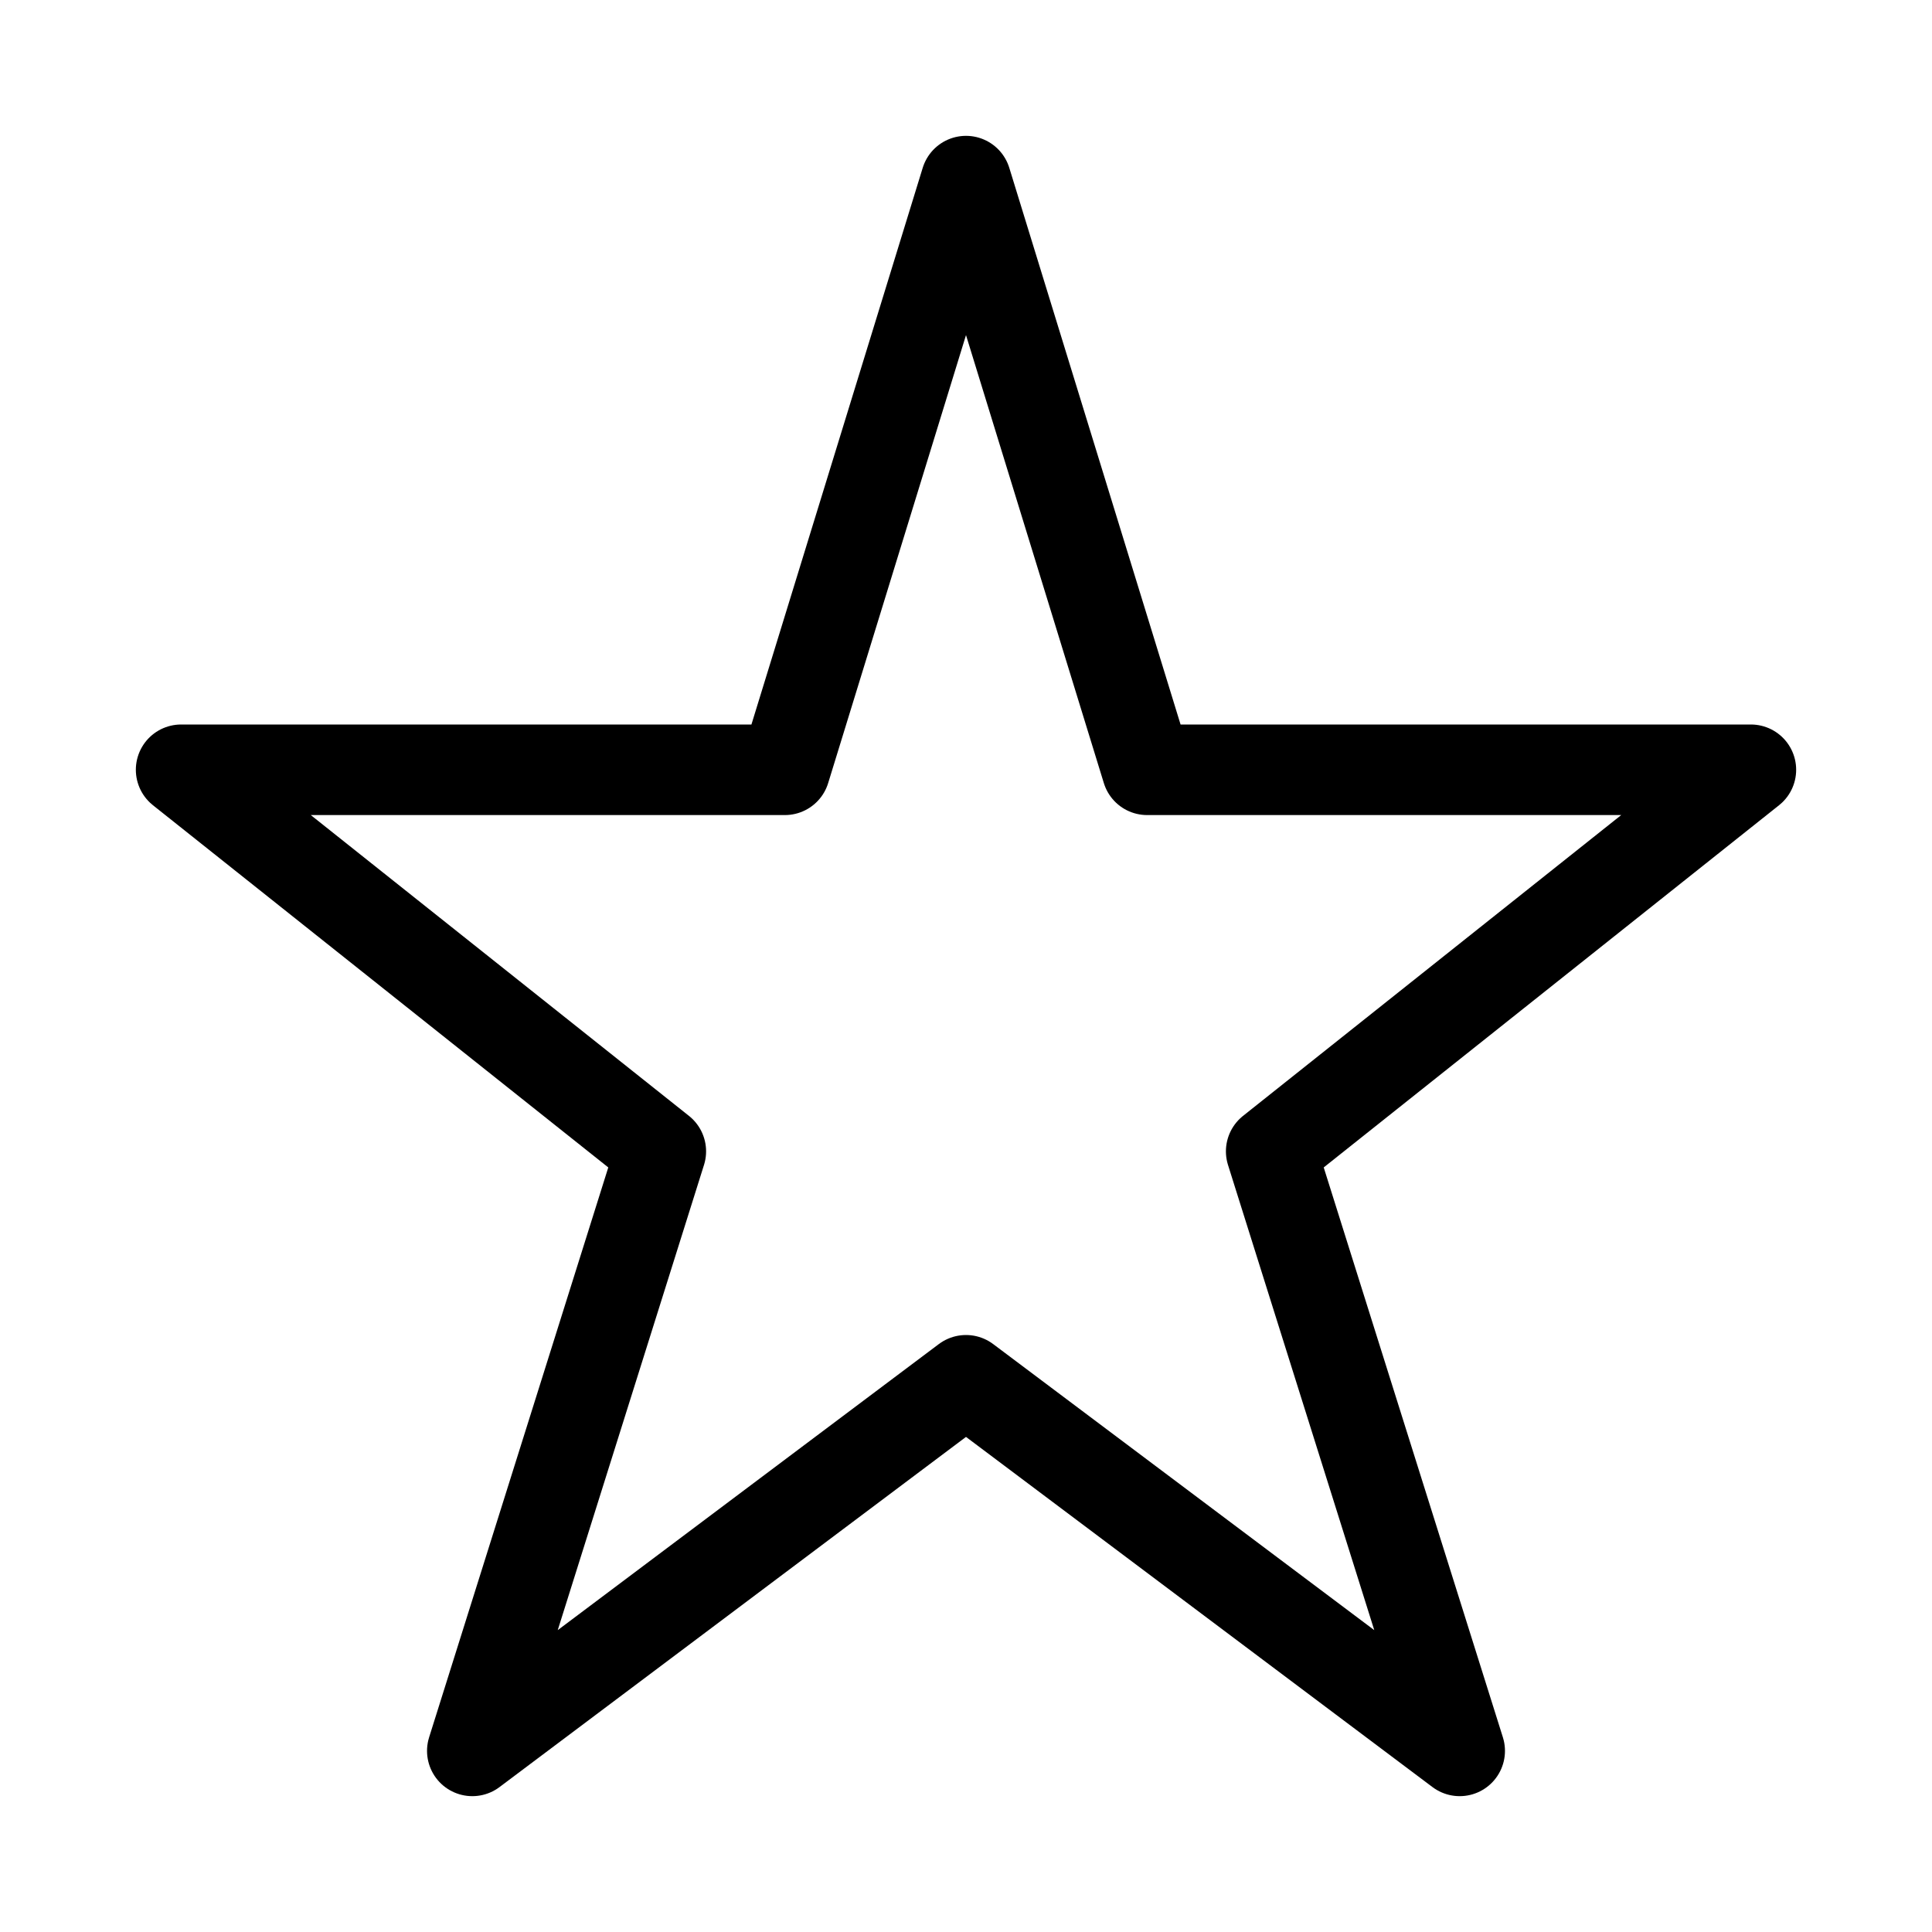
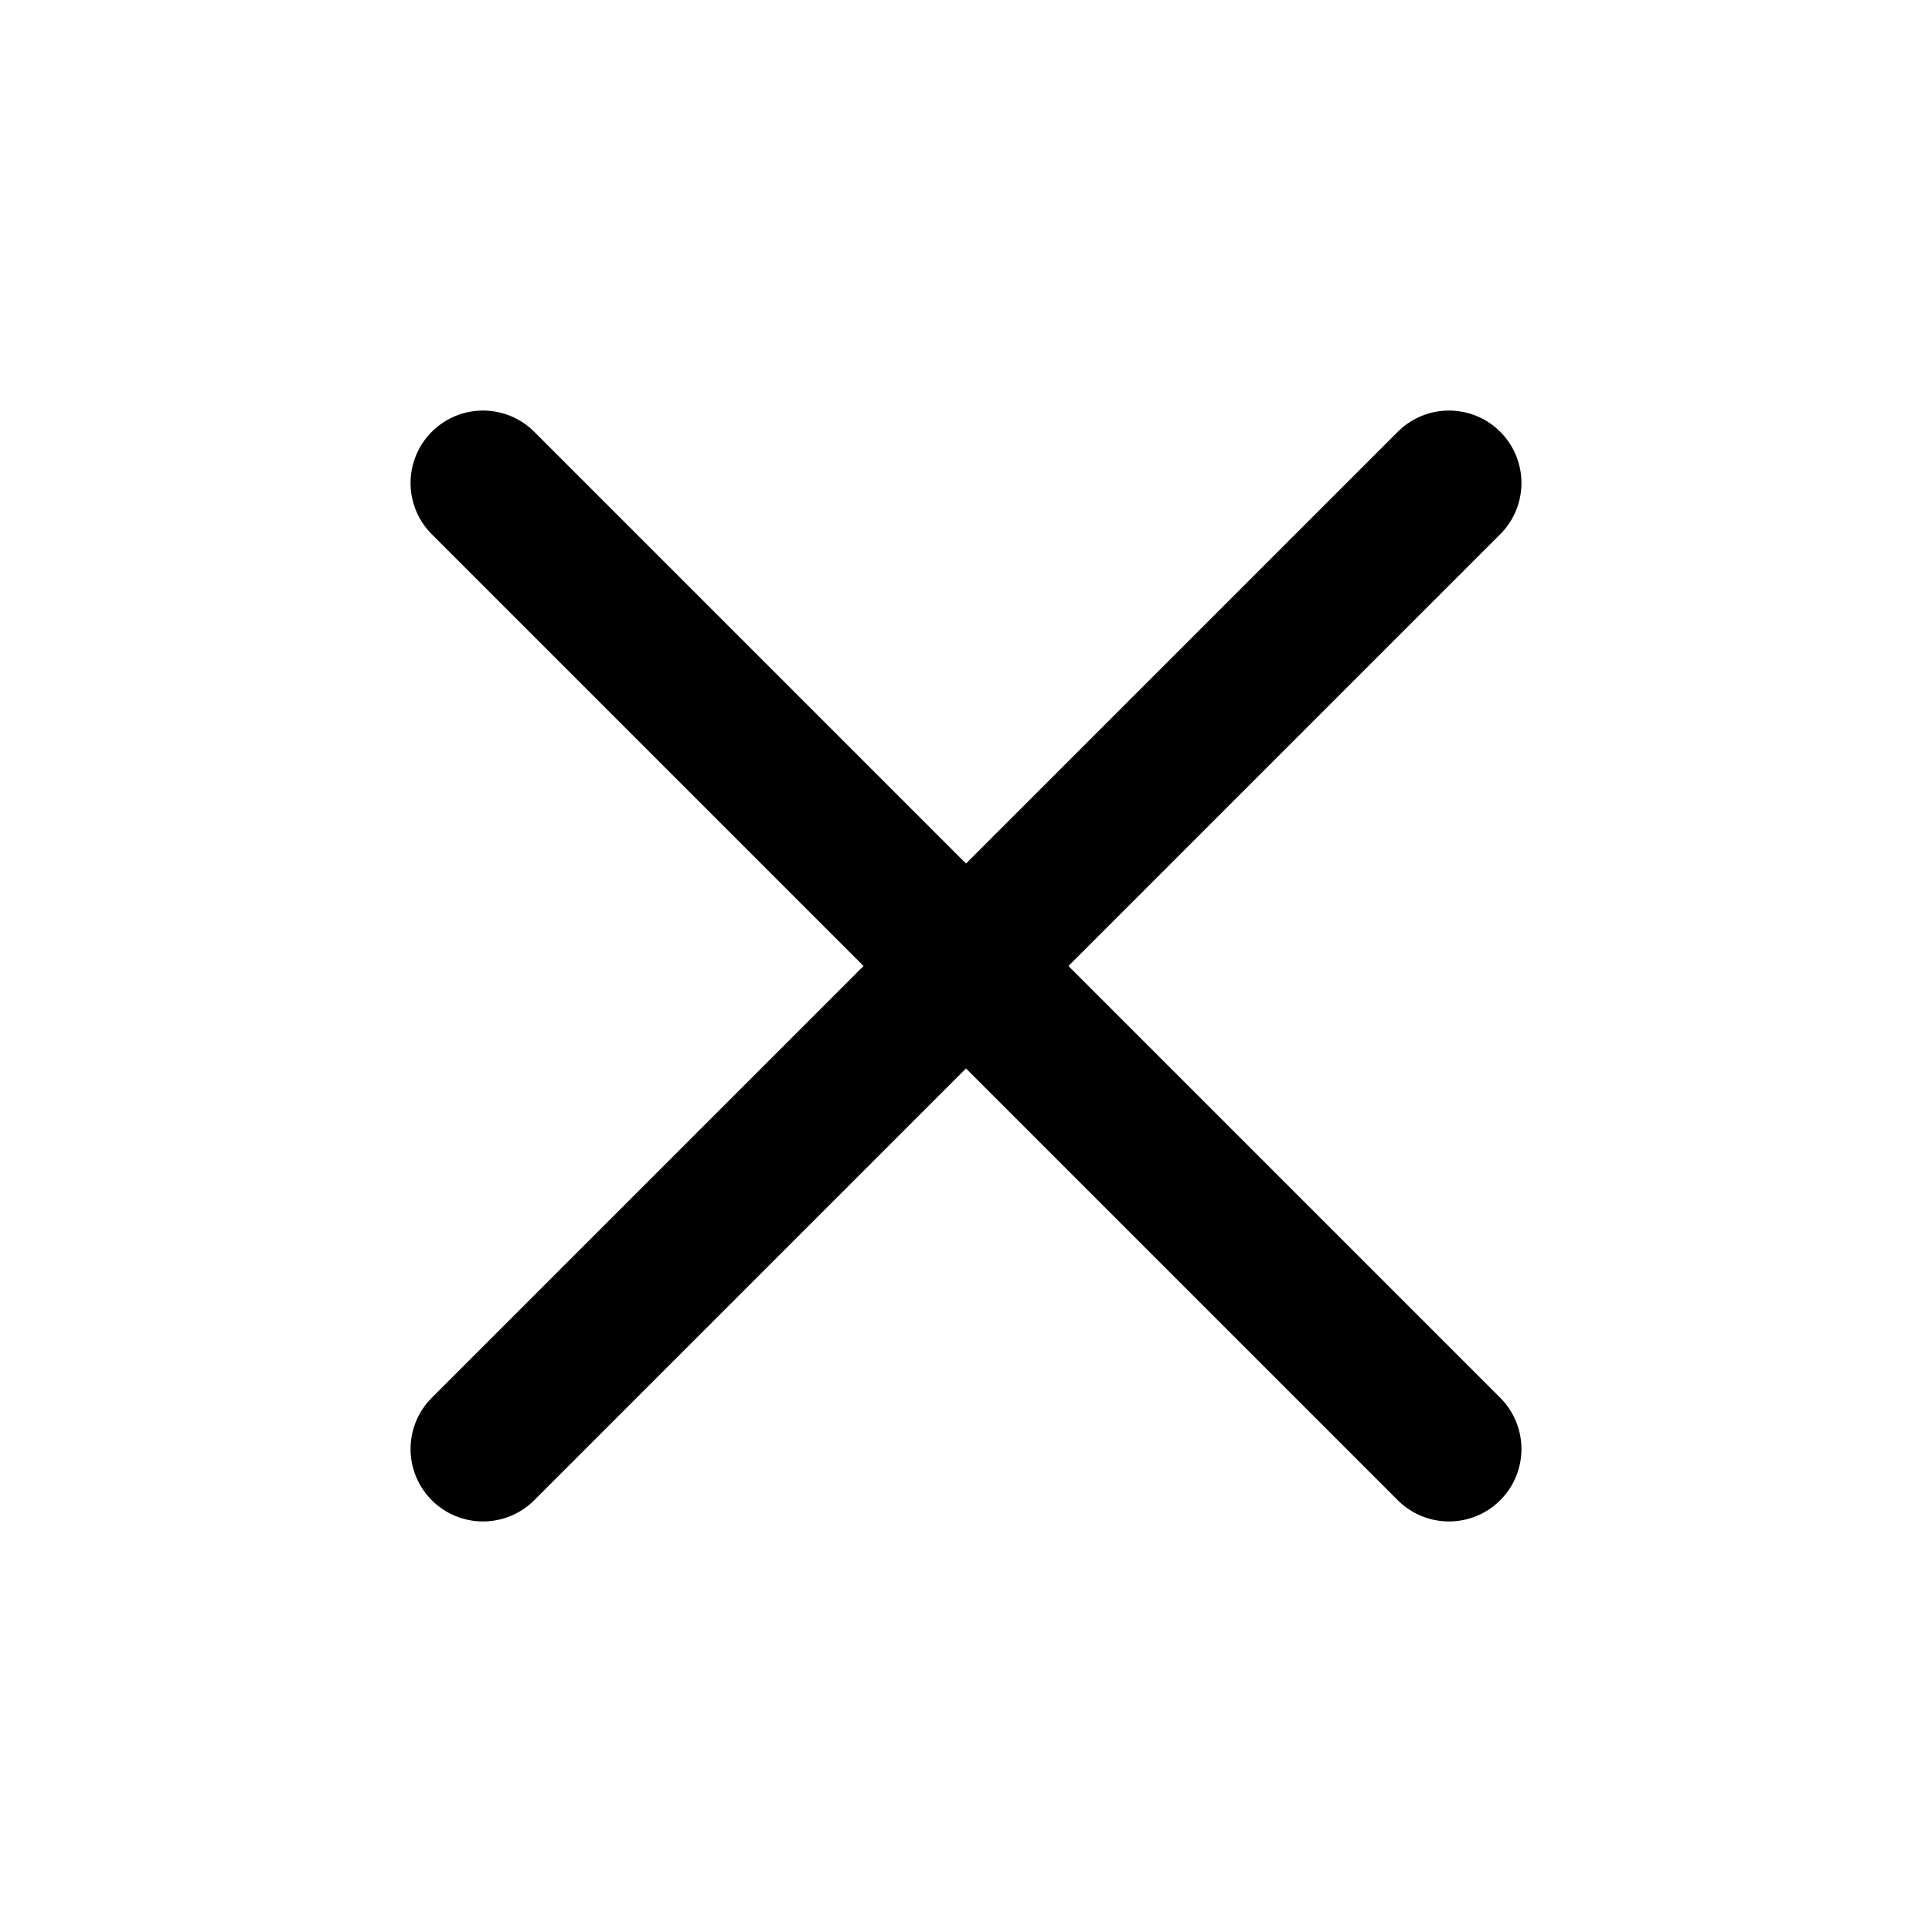
- <svg xmlns="http://www.w3.org/2000/svg" width="32" height="32" viewBox="0 0 32 32" fill="none">
-   <path d="M16 3L19 12.75H29L21.055 19.07L24.177 29L16 22.862L7.823 29L10.945 19.07L3 12.75H13L16 3Z" stroke="currentColor" stroke-width="1.5" stroke-linecap="round" stroke-linejoin="round" />
+ <svg xmlns="http://www.w3.org/2000/svg" viewBox="0 0 20 20" fill="none">
+   <rect width="20" height="20" rx="10" fill="transparent" />
+   <path d="M5 5L15 15" stroke="currentColor" stroke-width="1.5" stroke-linecap="round" stroke-linejoin="round" />
+   <path d="M5 15L15 5" stroke="currentColor" stroke-width="1.5" stroke-linecap="round" stroke-linejoin="round" />
</svg>
